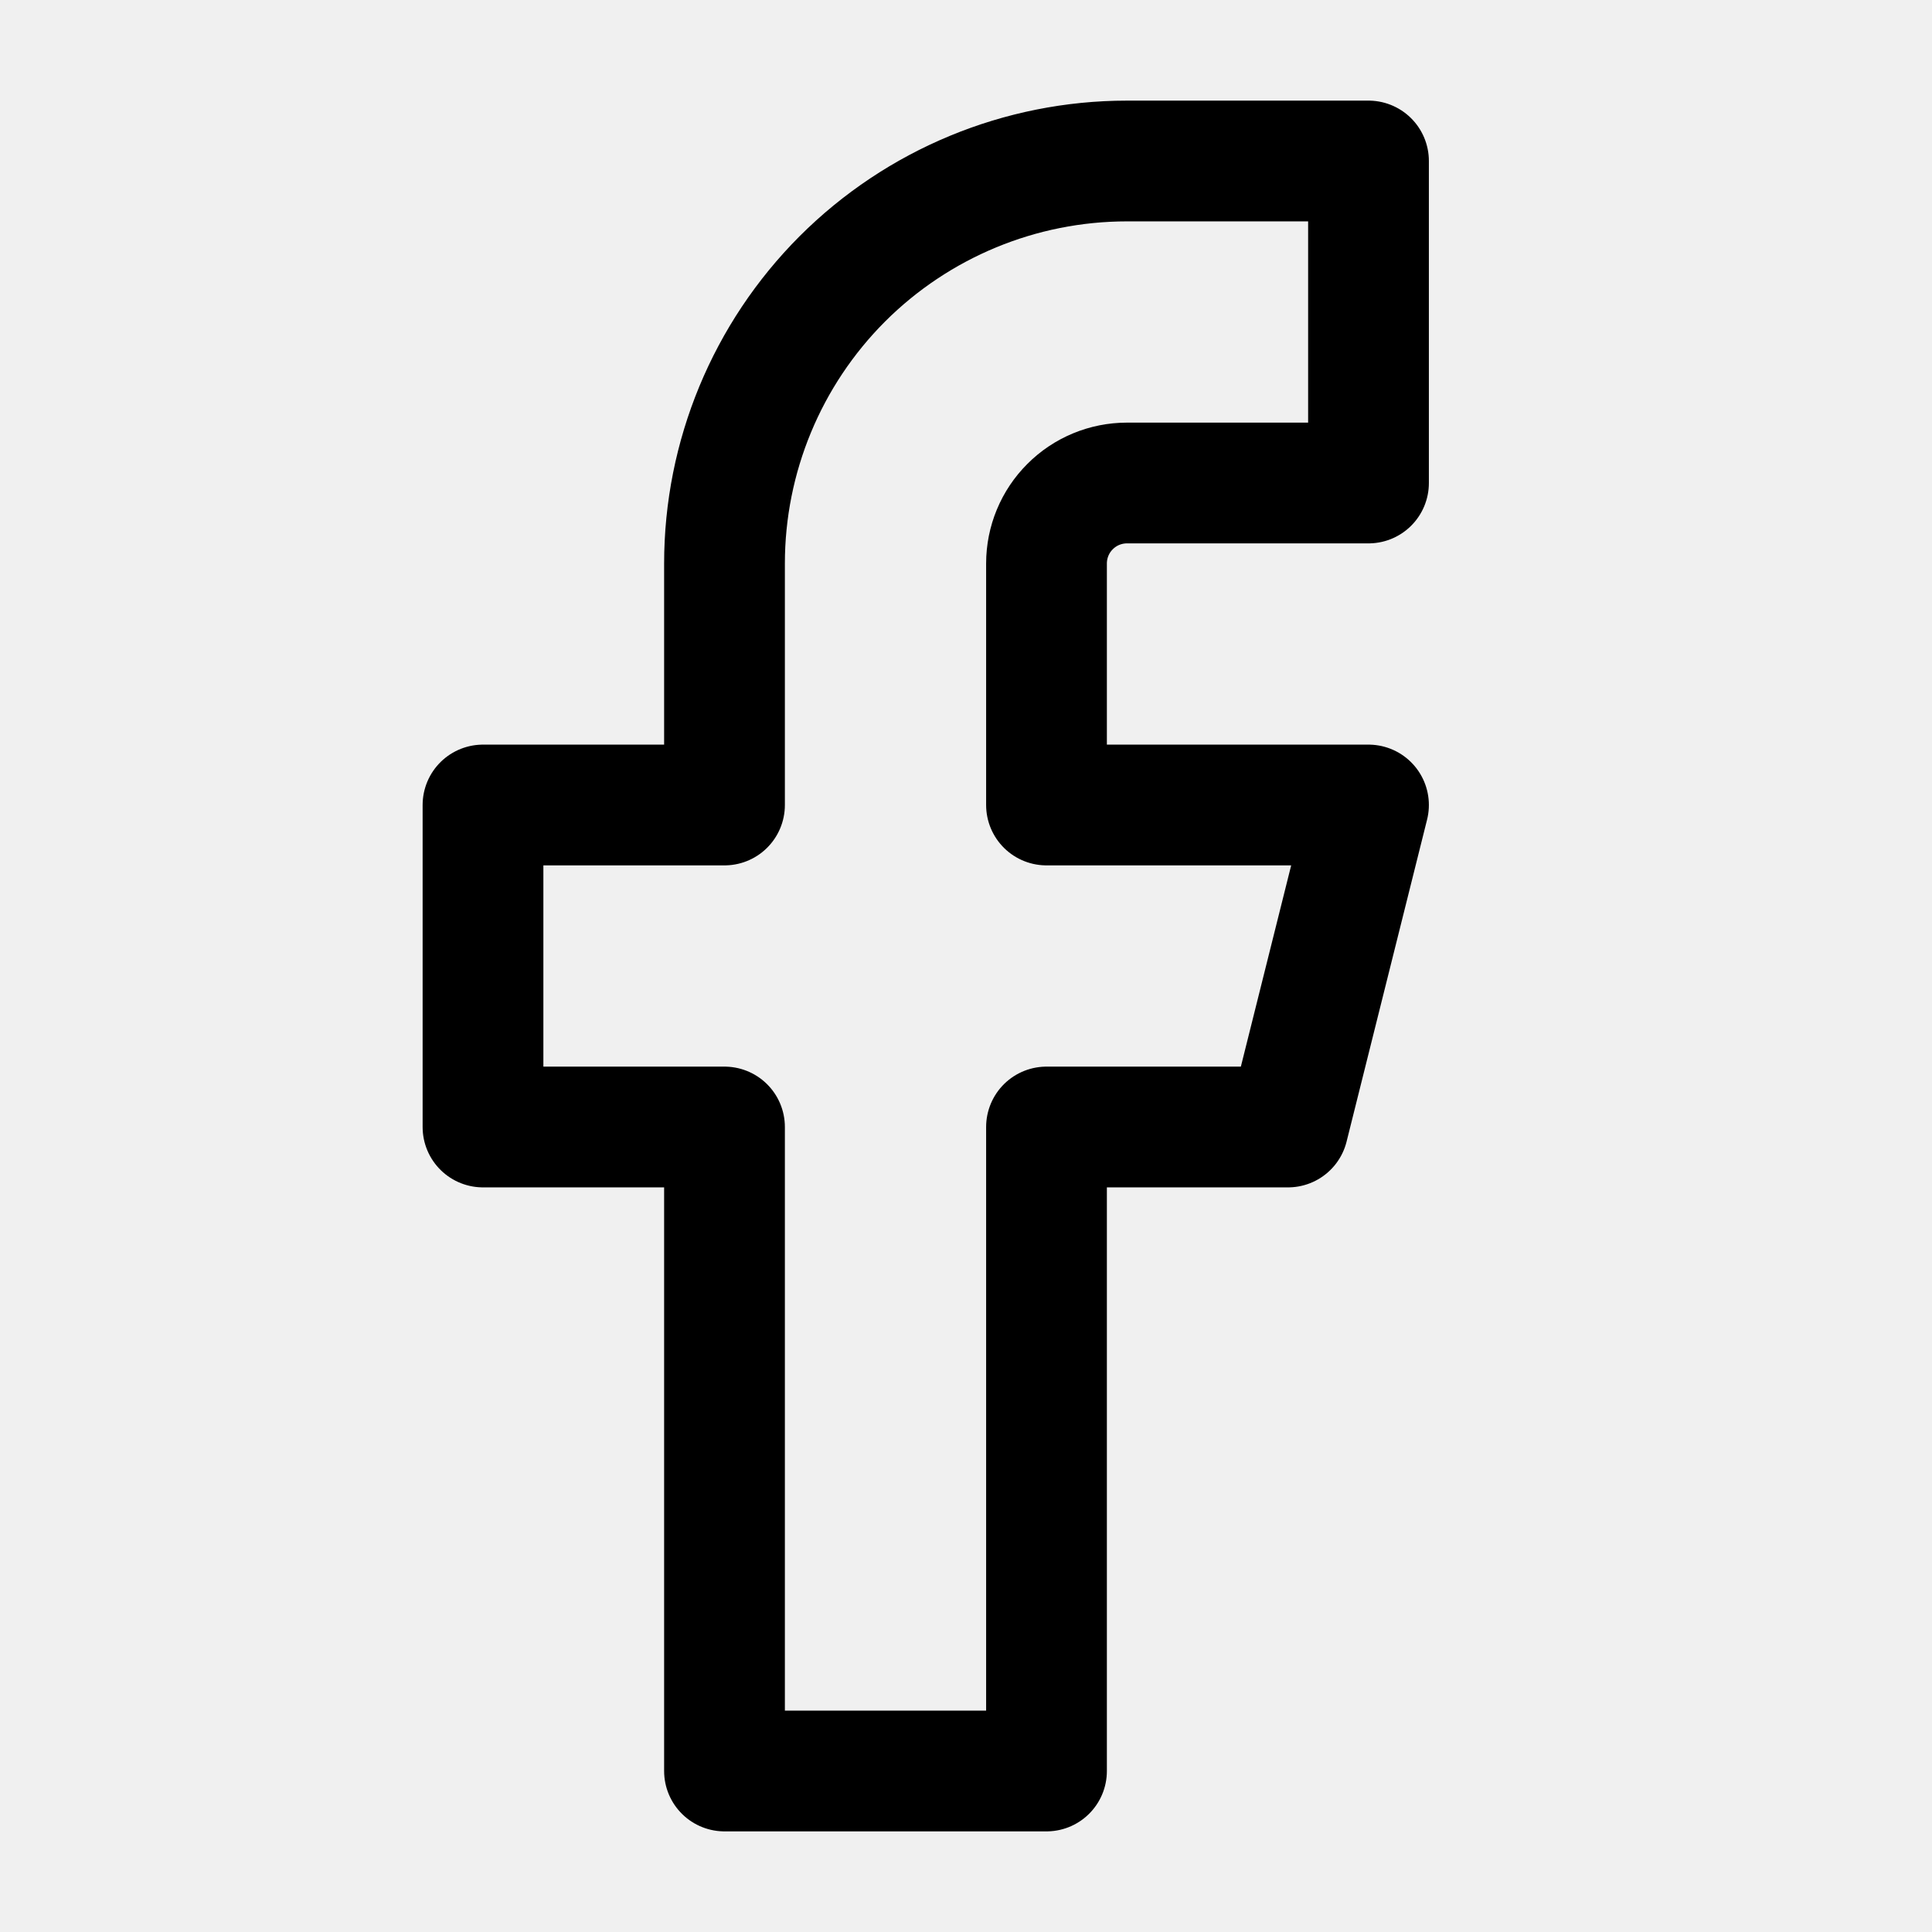
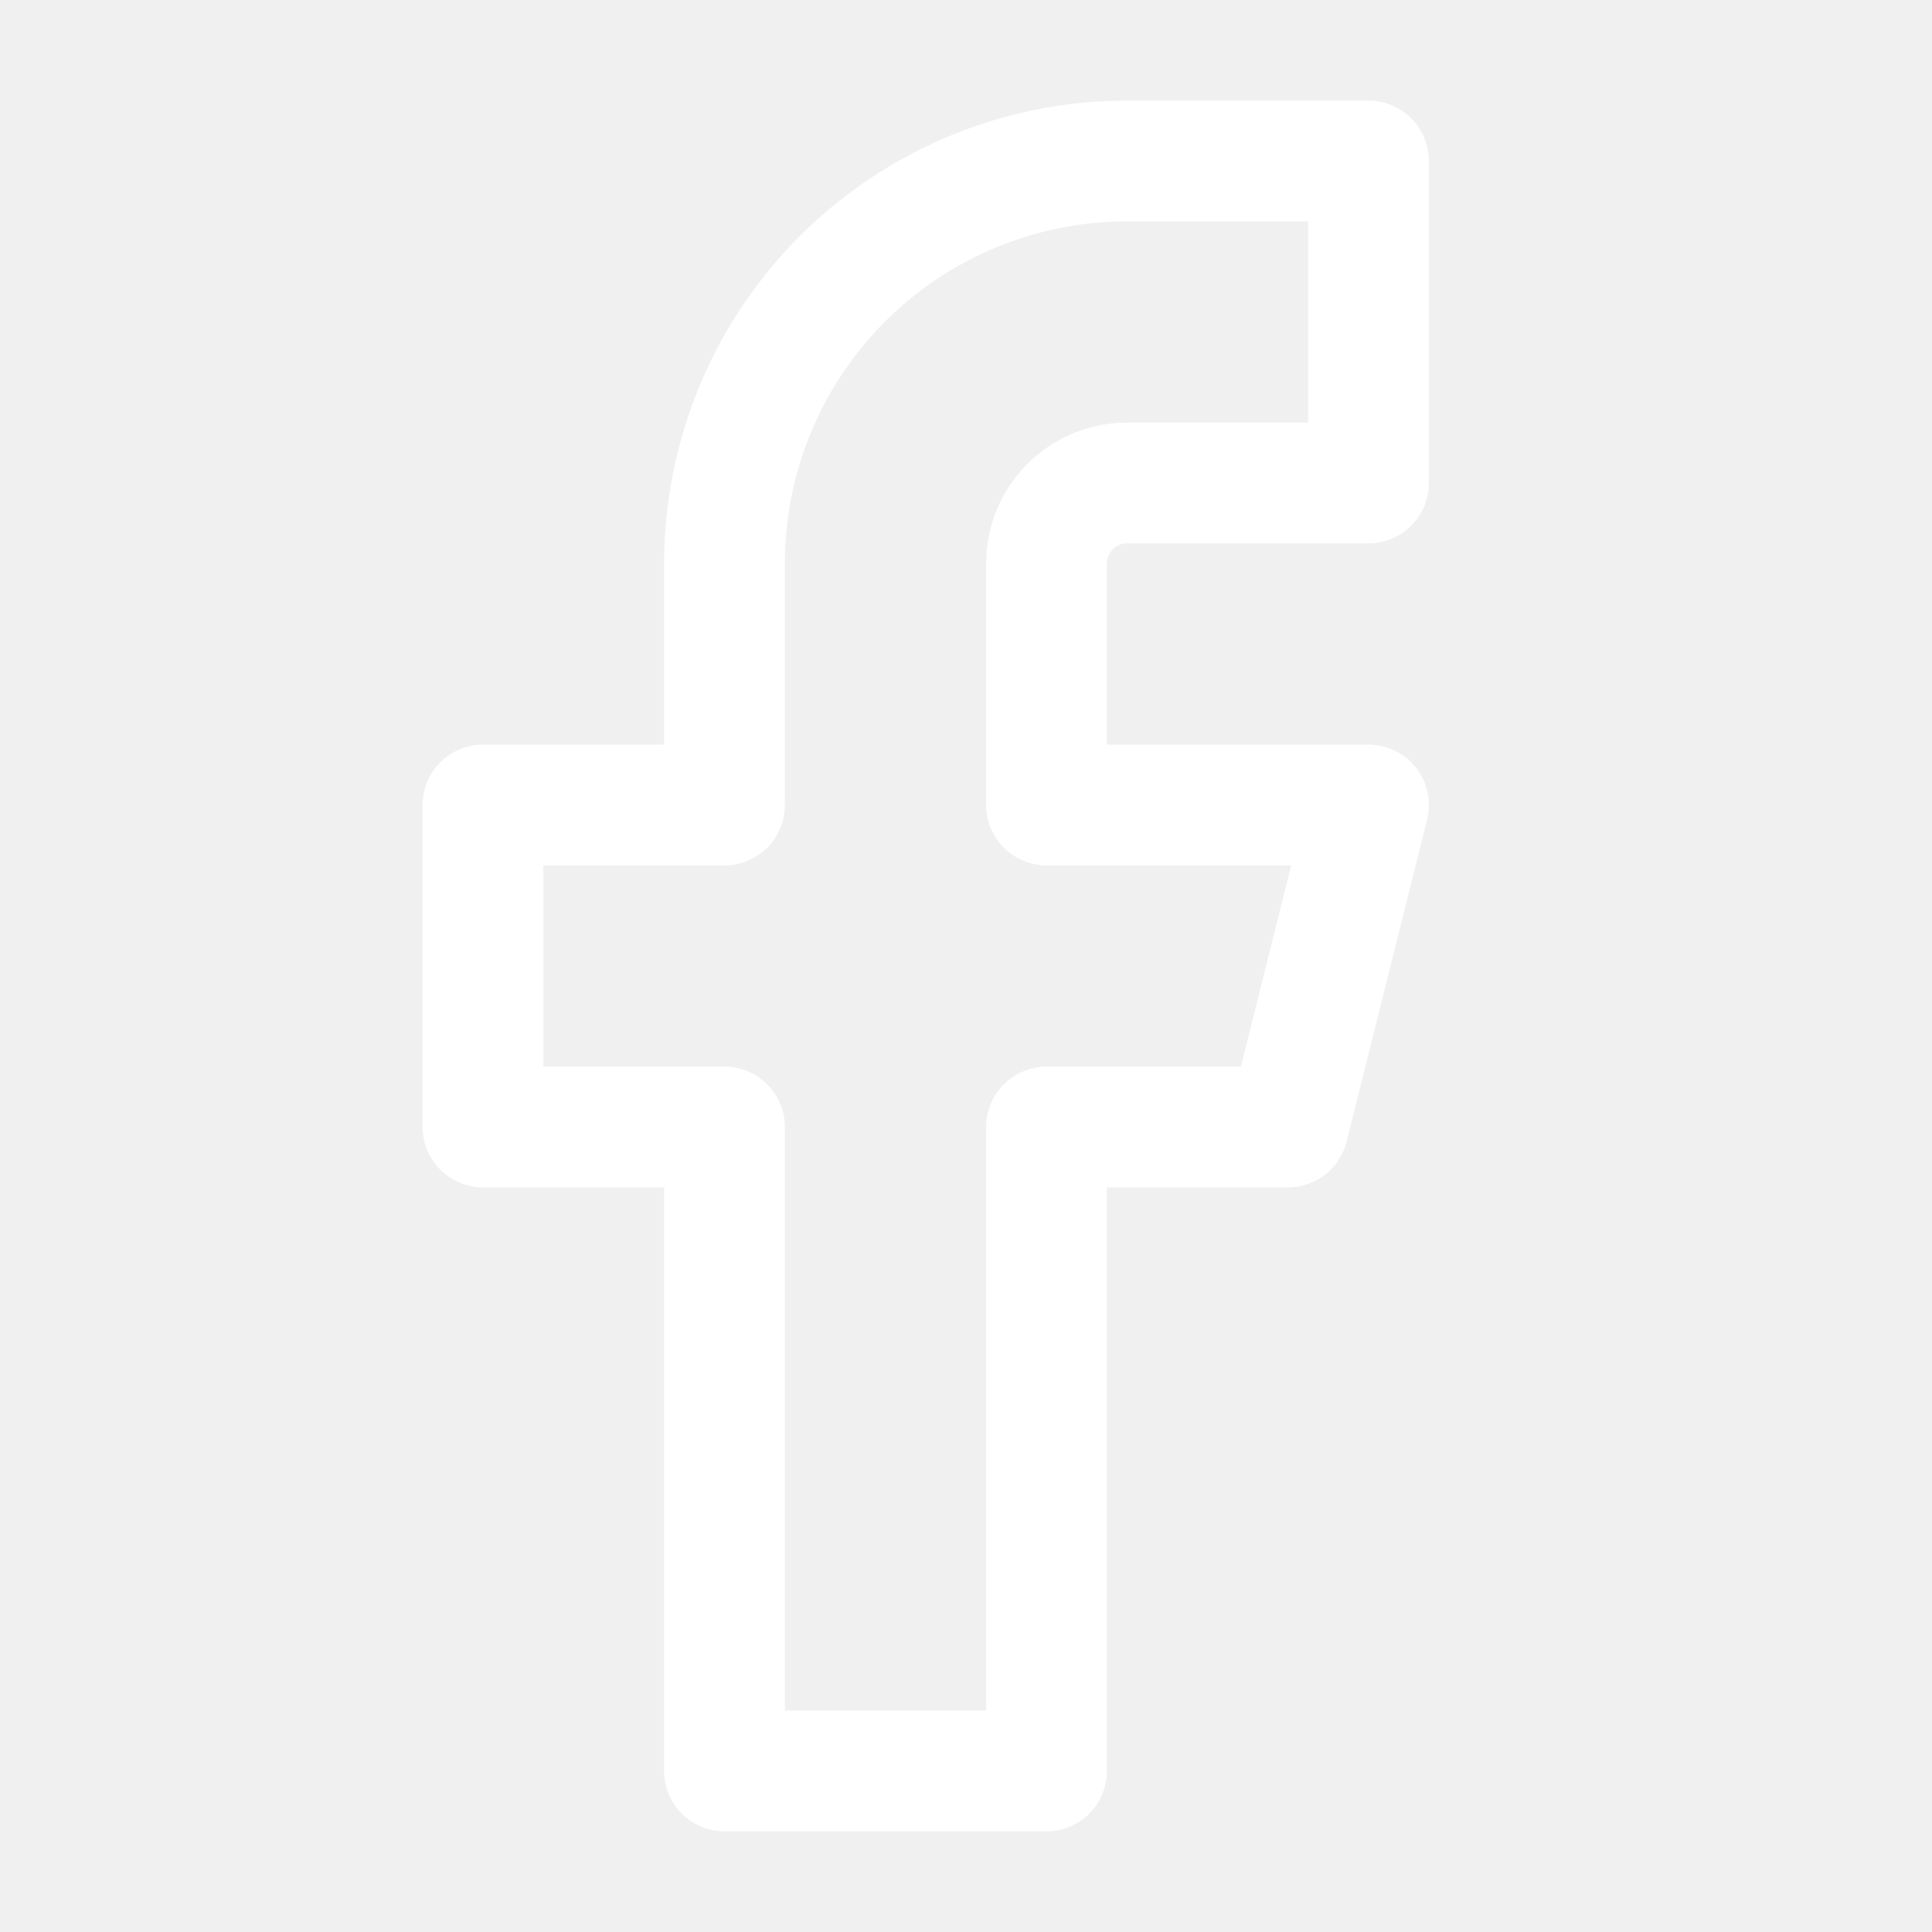
<svg xmlns="http://www.w3.org/2000/svg" width="24px" height="24px" stroke-width="1.5" viewBox="0 0 24 24" fill="none" color="#000000">
-   <path d="M17 2H14C12.674 2 11.402 2.527 10.464 3.464C9.527 4.402 9 5.674 9 7V10H6V14H9V22H13V14H16L17 10H13V7C13 6.735 13.105 6.48 13.293 6.293C13.48 6.105 13.735 6 14 6H17V2Z" stroke="#000000" stroke-width="1.5" stroke-linecap="round" stroke-linejoin="round" />
+   <path d="M17 2H14C12.674 2 11.402 2.527 10.464 3.464C9.527 4.402 9 5.674 9 7V10H6V14H9V22H13V14H16L17 10H13V7C13 6.735 13.105 6.48 13.293 6.293C13.48 6.105 13.735 6 14 6H17V2Z" stroke="white" stroke-width="1.5" stroke-linecap="round" stroke-linejoin="round" />
</svg>
